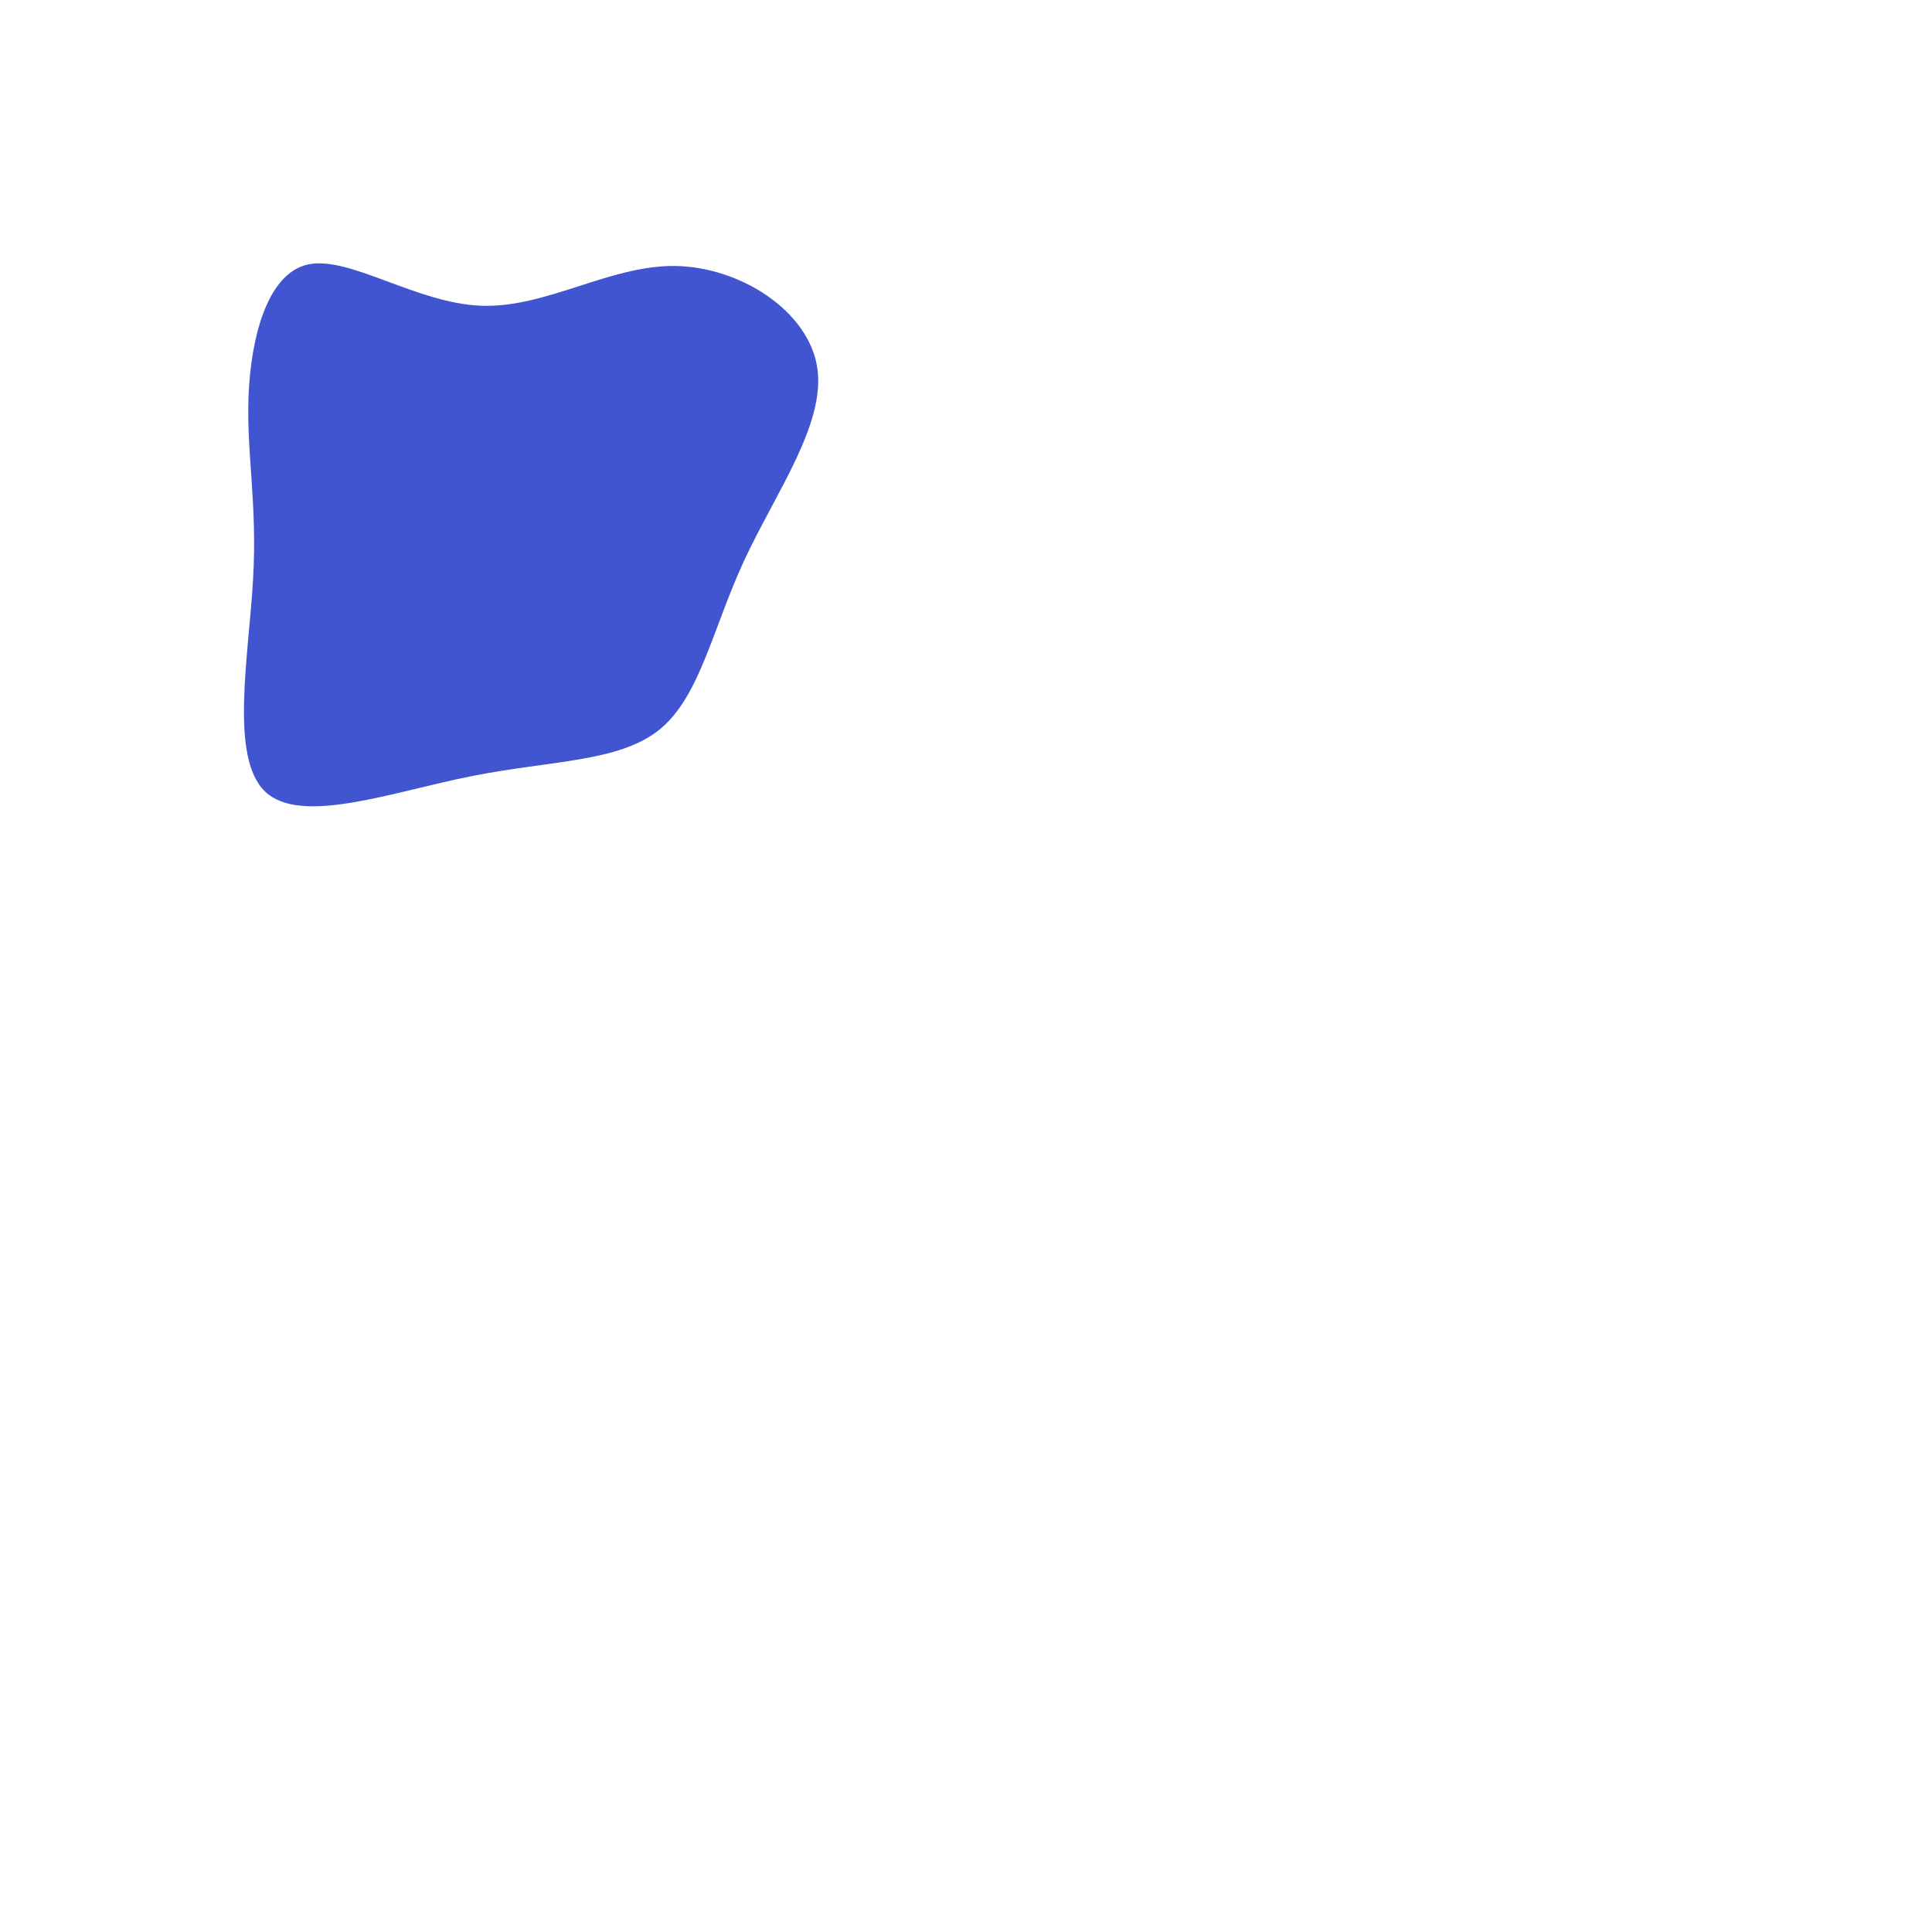
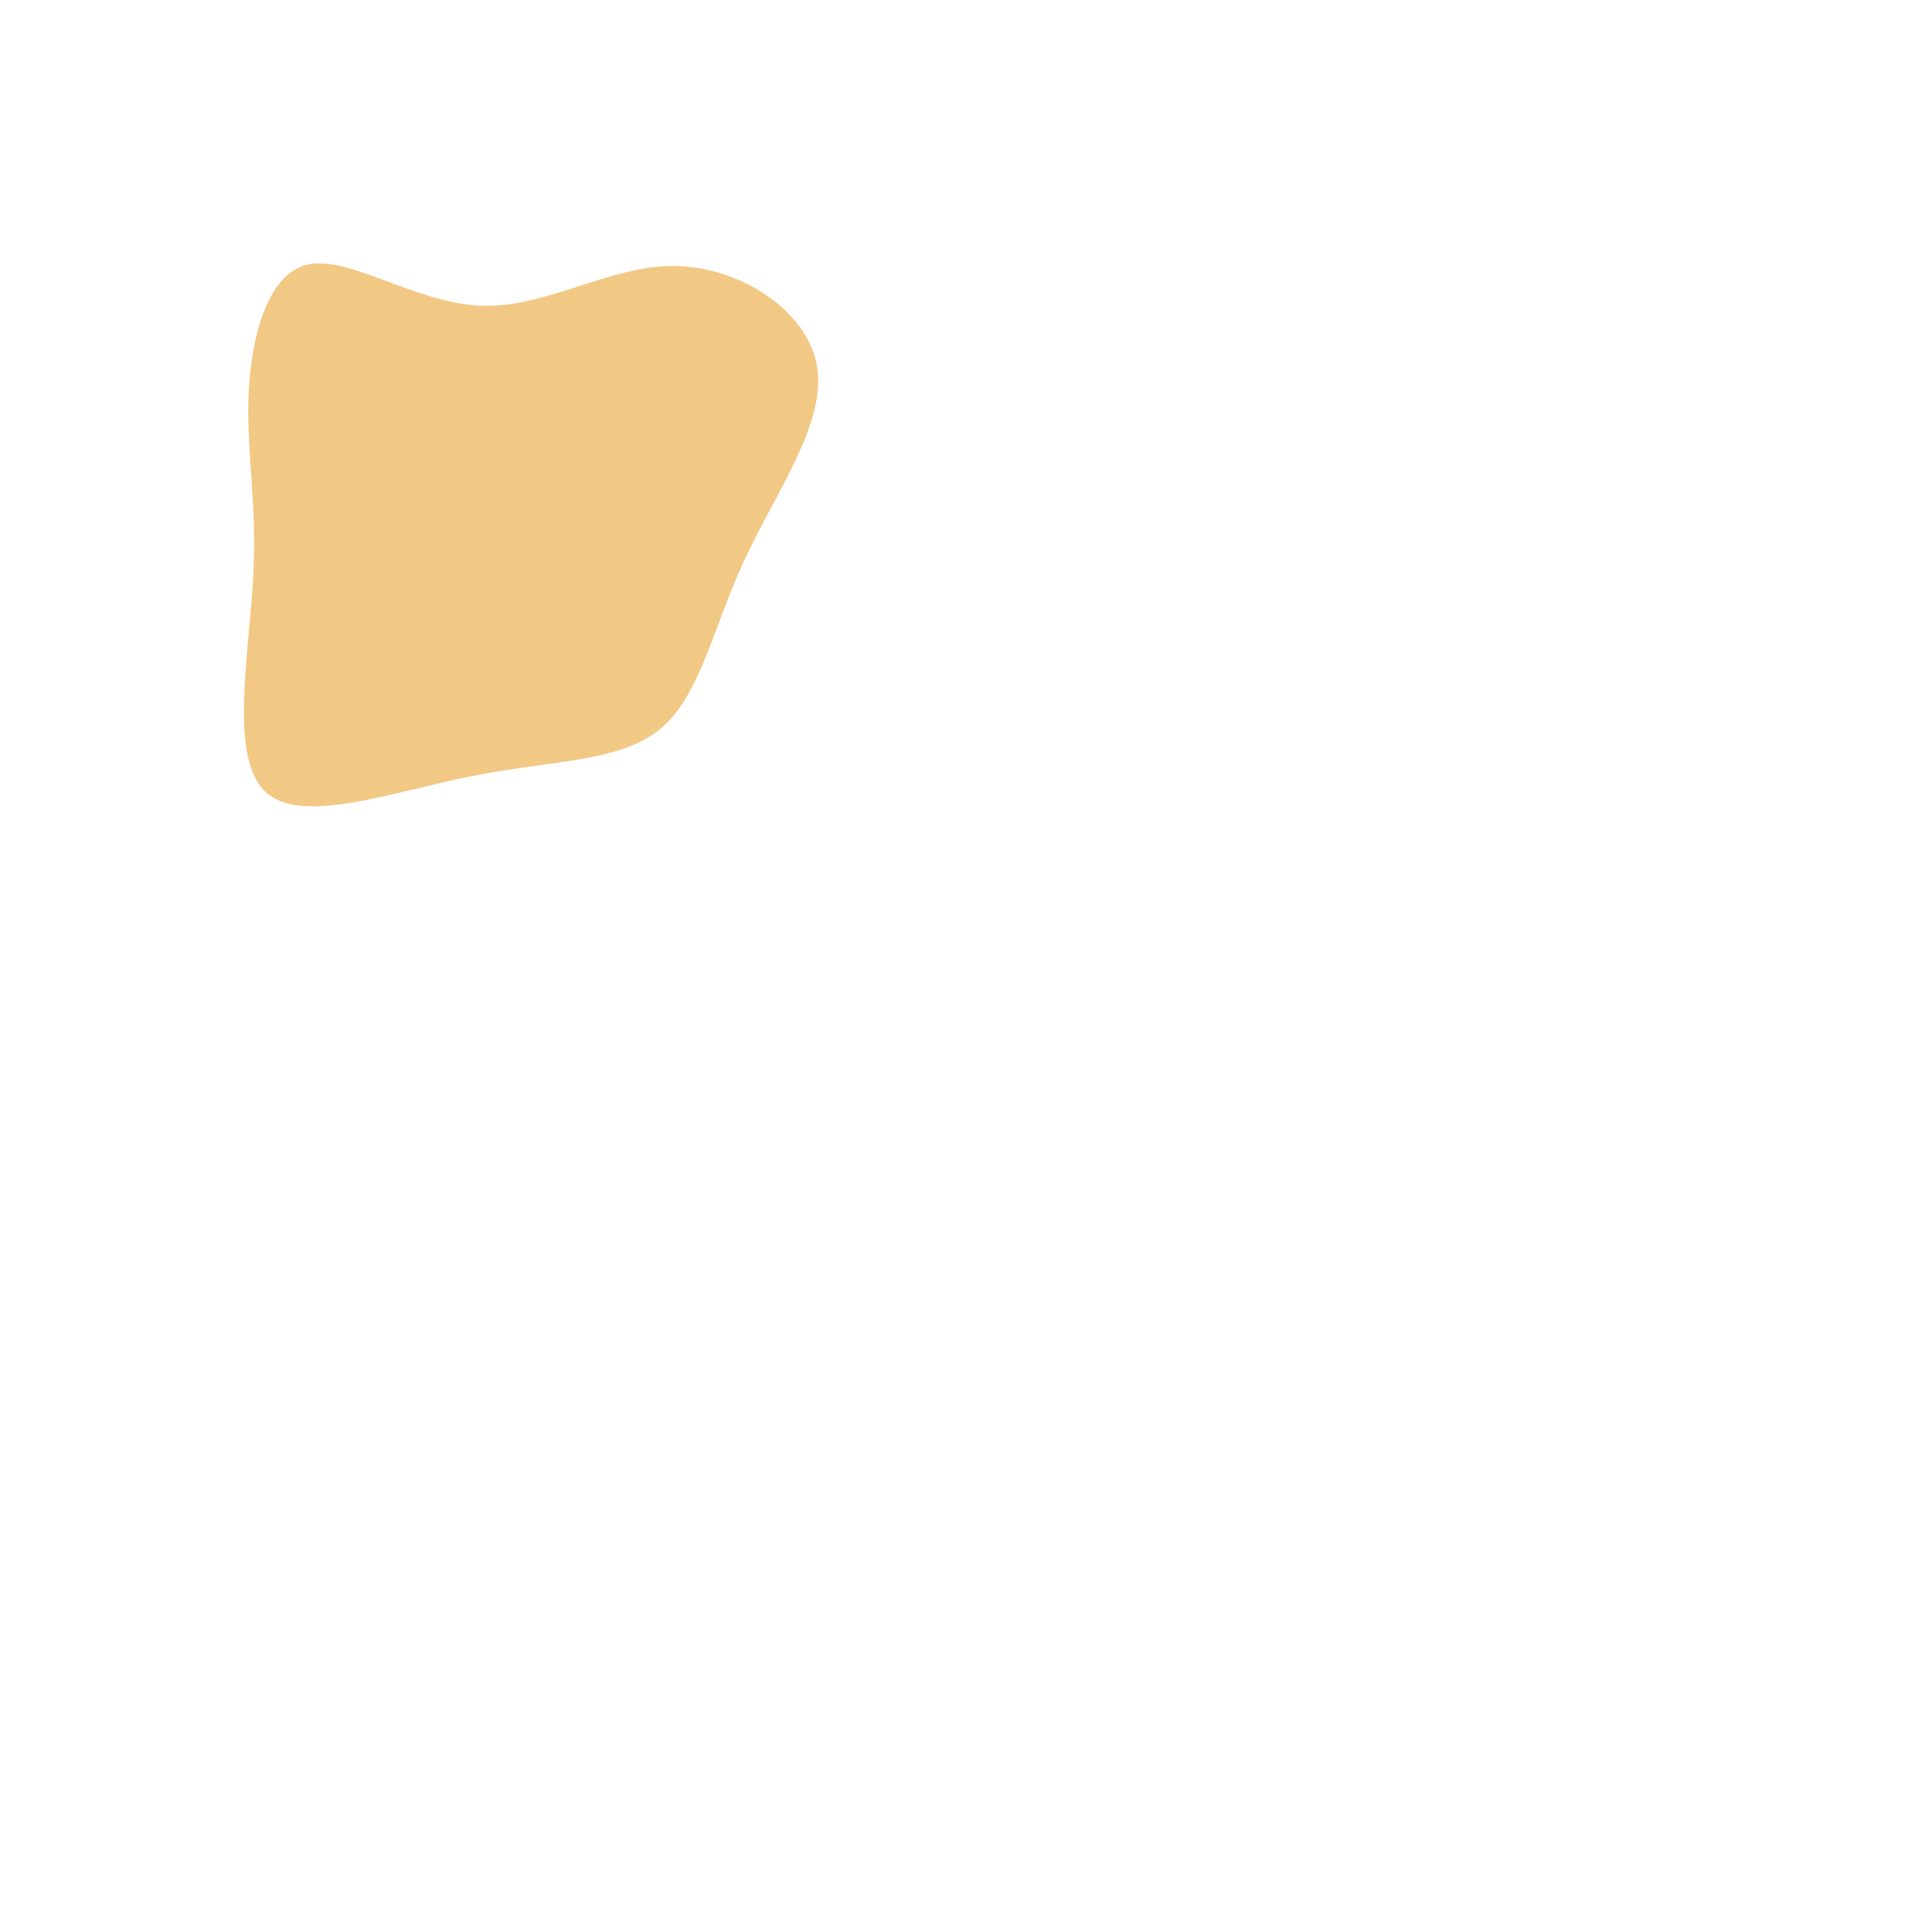
<svg xmlns="http://www.w3.org/2000/svg" width="1200" height="1200">
  <g transform="translate(300,300)">
-     <path d="M119.1,-134.8C159.8,-134.3,202.1,-106.9,207.6,-71.8C213,-36.7,181.7,6.1,162.1,48.4C142.5,90.8,134.7,132.8,109.7,153.1C84.6,173.5,42.3,172.2,-7.2,182.1C-56.6,191.9,-113.2,212.9,-135.4,191.6C-157.6,170.3,-145.4,106.8,-142.8,59.5C-140.1,12.2,-147.1,-19,-145.6,-54.6C-144.1,-90.3,-134,-130.5,-108.4,-135.8C-82.7,-141.1,-41.3,-111.6,-1.1,-110.1C39.2,-108.6,78.4,-135.2,119.1,-134.8Z" fill="#4155d0" />
+     <path viewbox="0 0 60 55" d="M119.1,-134.8C159.8,-134.3,202.1,-106.9,207.6,-71.8C213,-36.7,181.7,6.1,162.1,48.4C142.5,90.8,134.7,132.8,109.7,153.1C84.6,173.5,42.3,172.2,-7.2,182.1C-56.6,191.9,-113.2,212.9,-135.4,191.6C-157.6,170.3,-145.4,106.8,-142.8,59.5C-140.1,12.2,-147.1,-19,-145.6,-54.6C-144.1,-90.3,-134,-130.5,-108.4,-135.8C-82.7,-141.1,-41.3,-111.6,-1.1,-110.1C39.2,-108.6,78.4,-135.2,119.1,-134.8Z" fill="#f2c885" />
  </g>
</svg>
